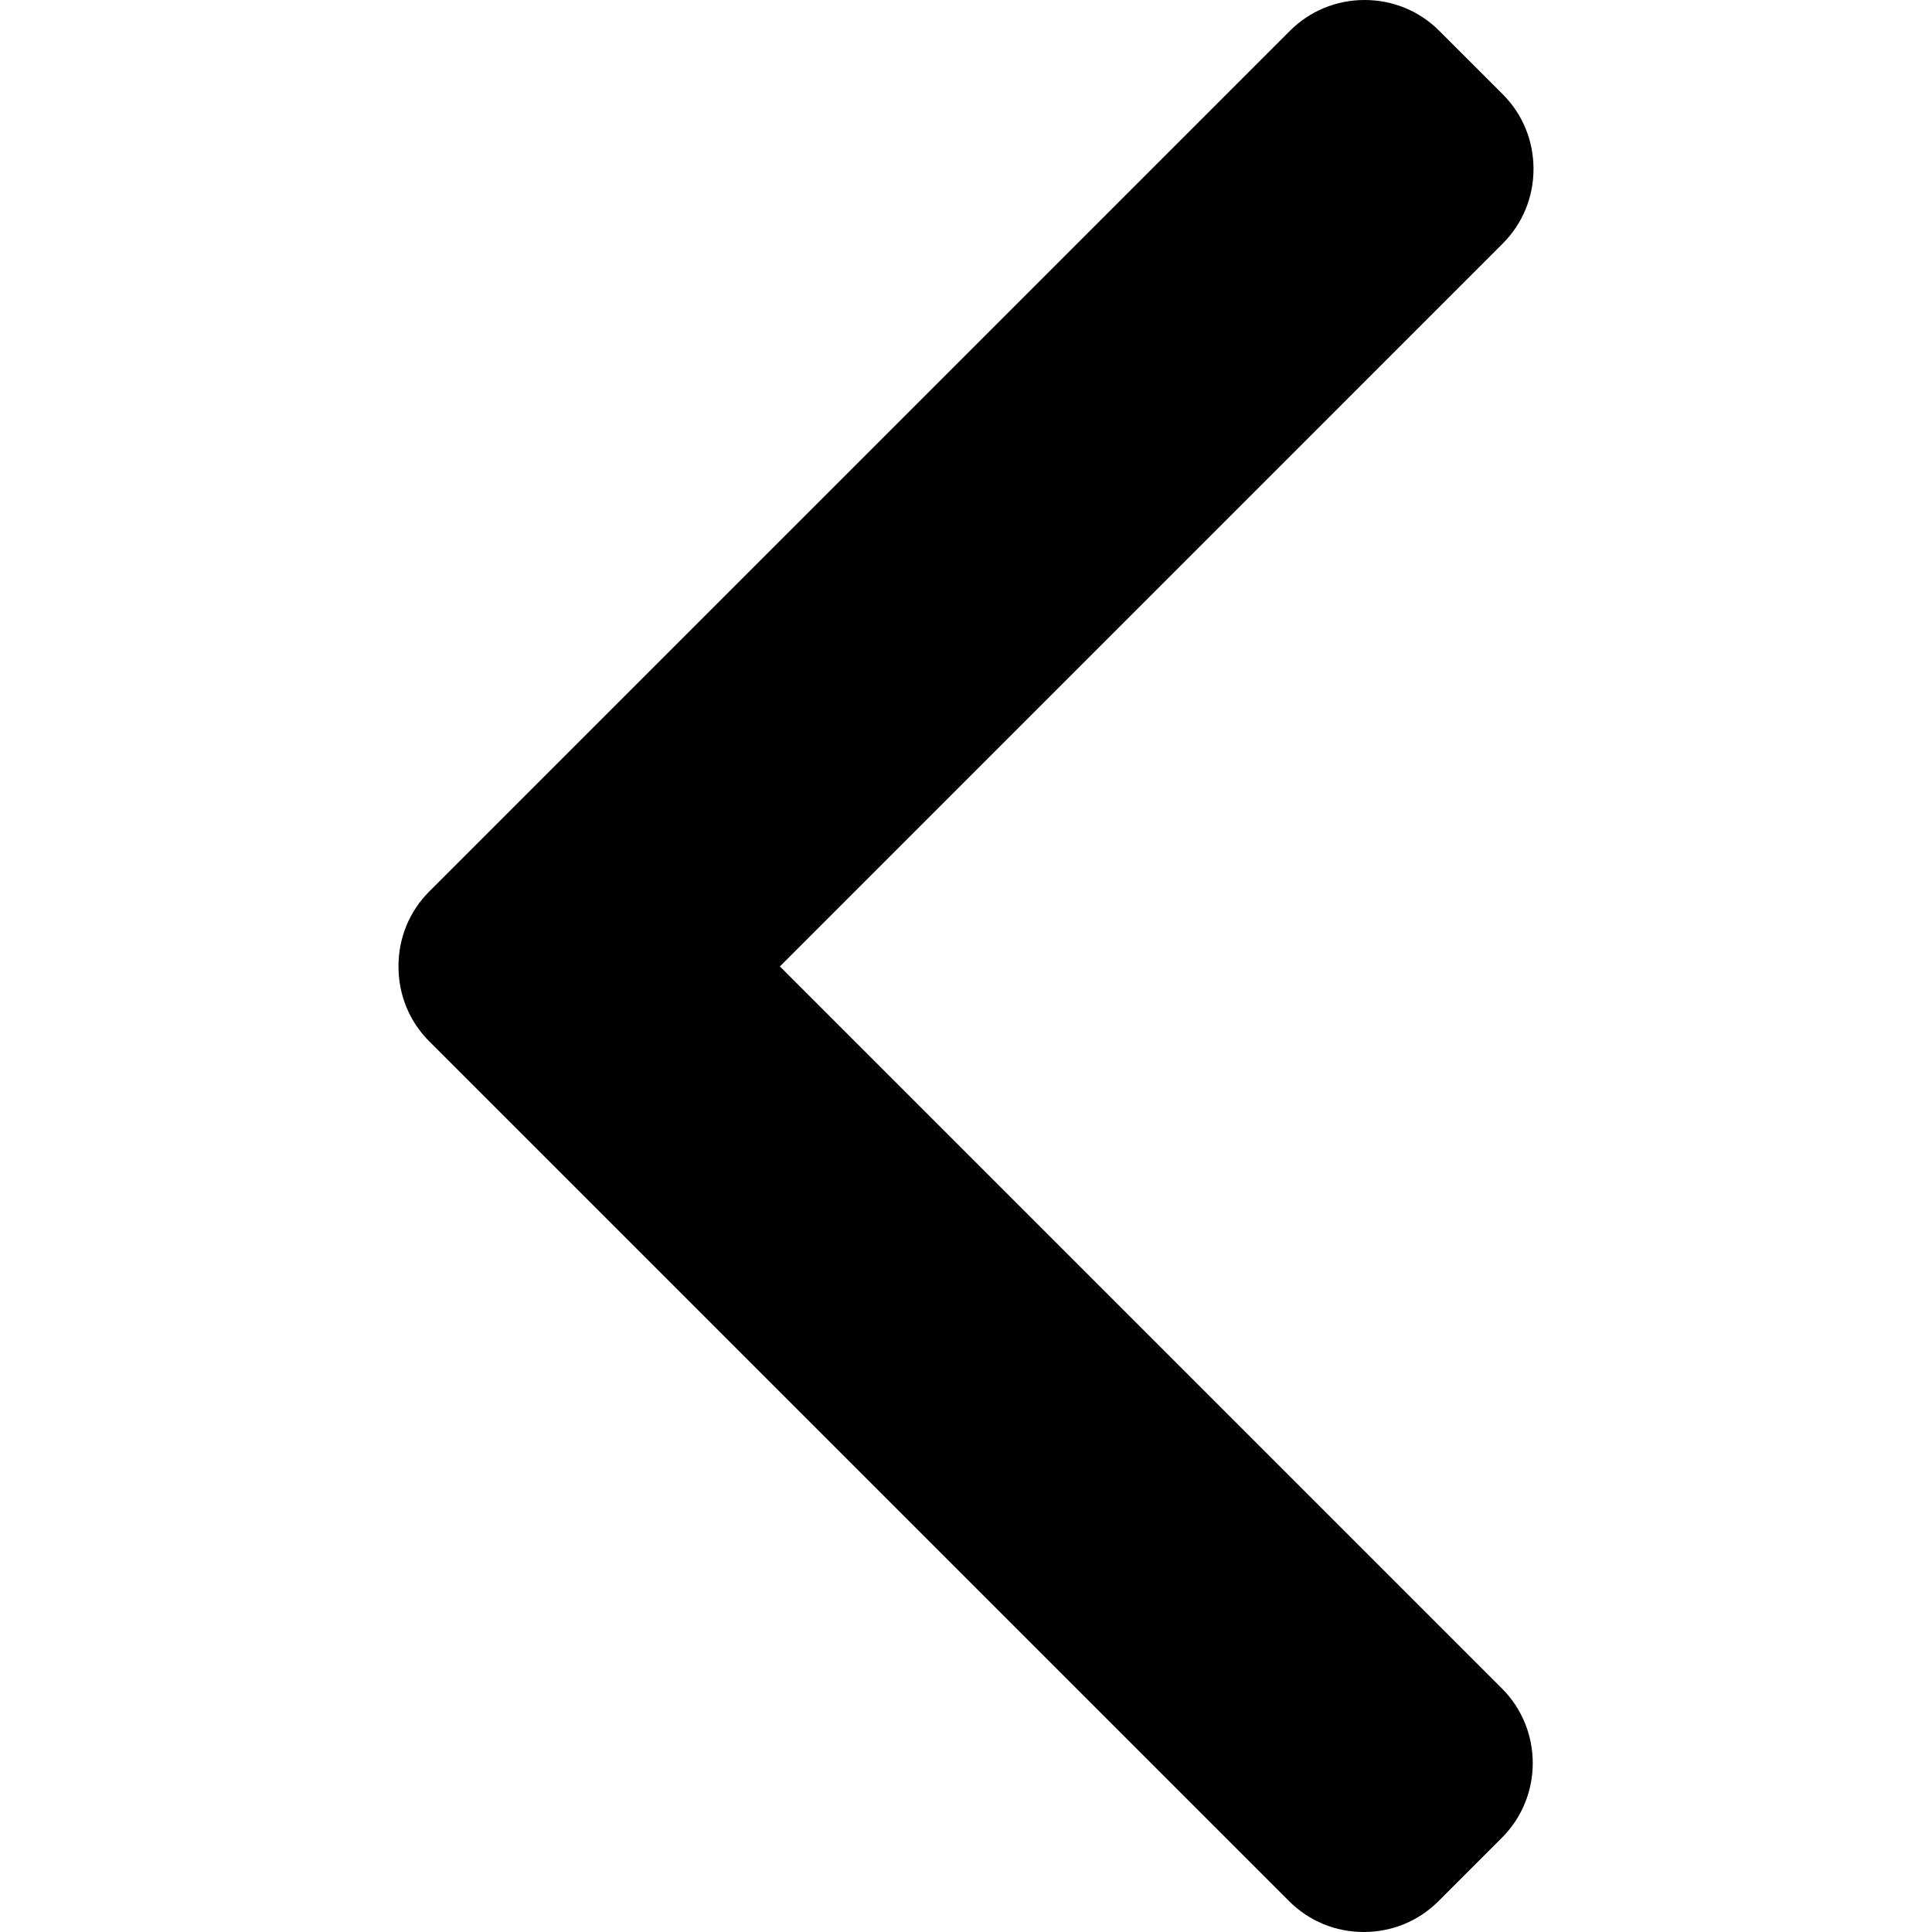
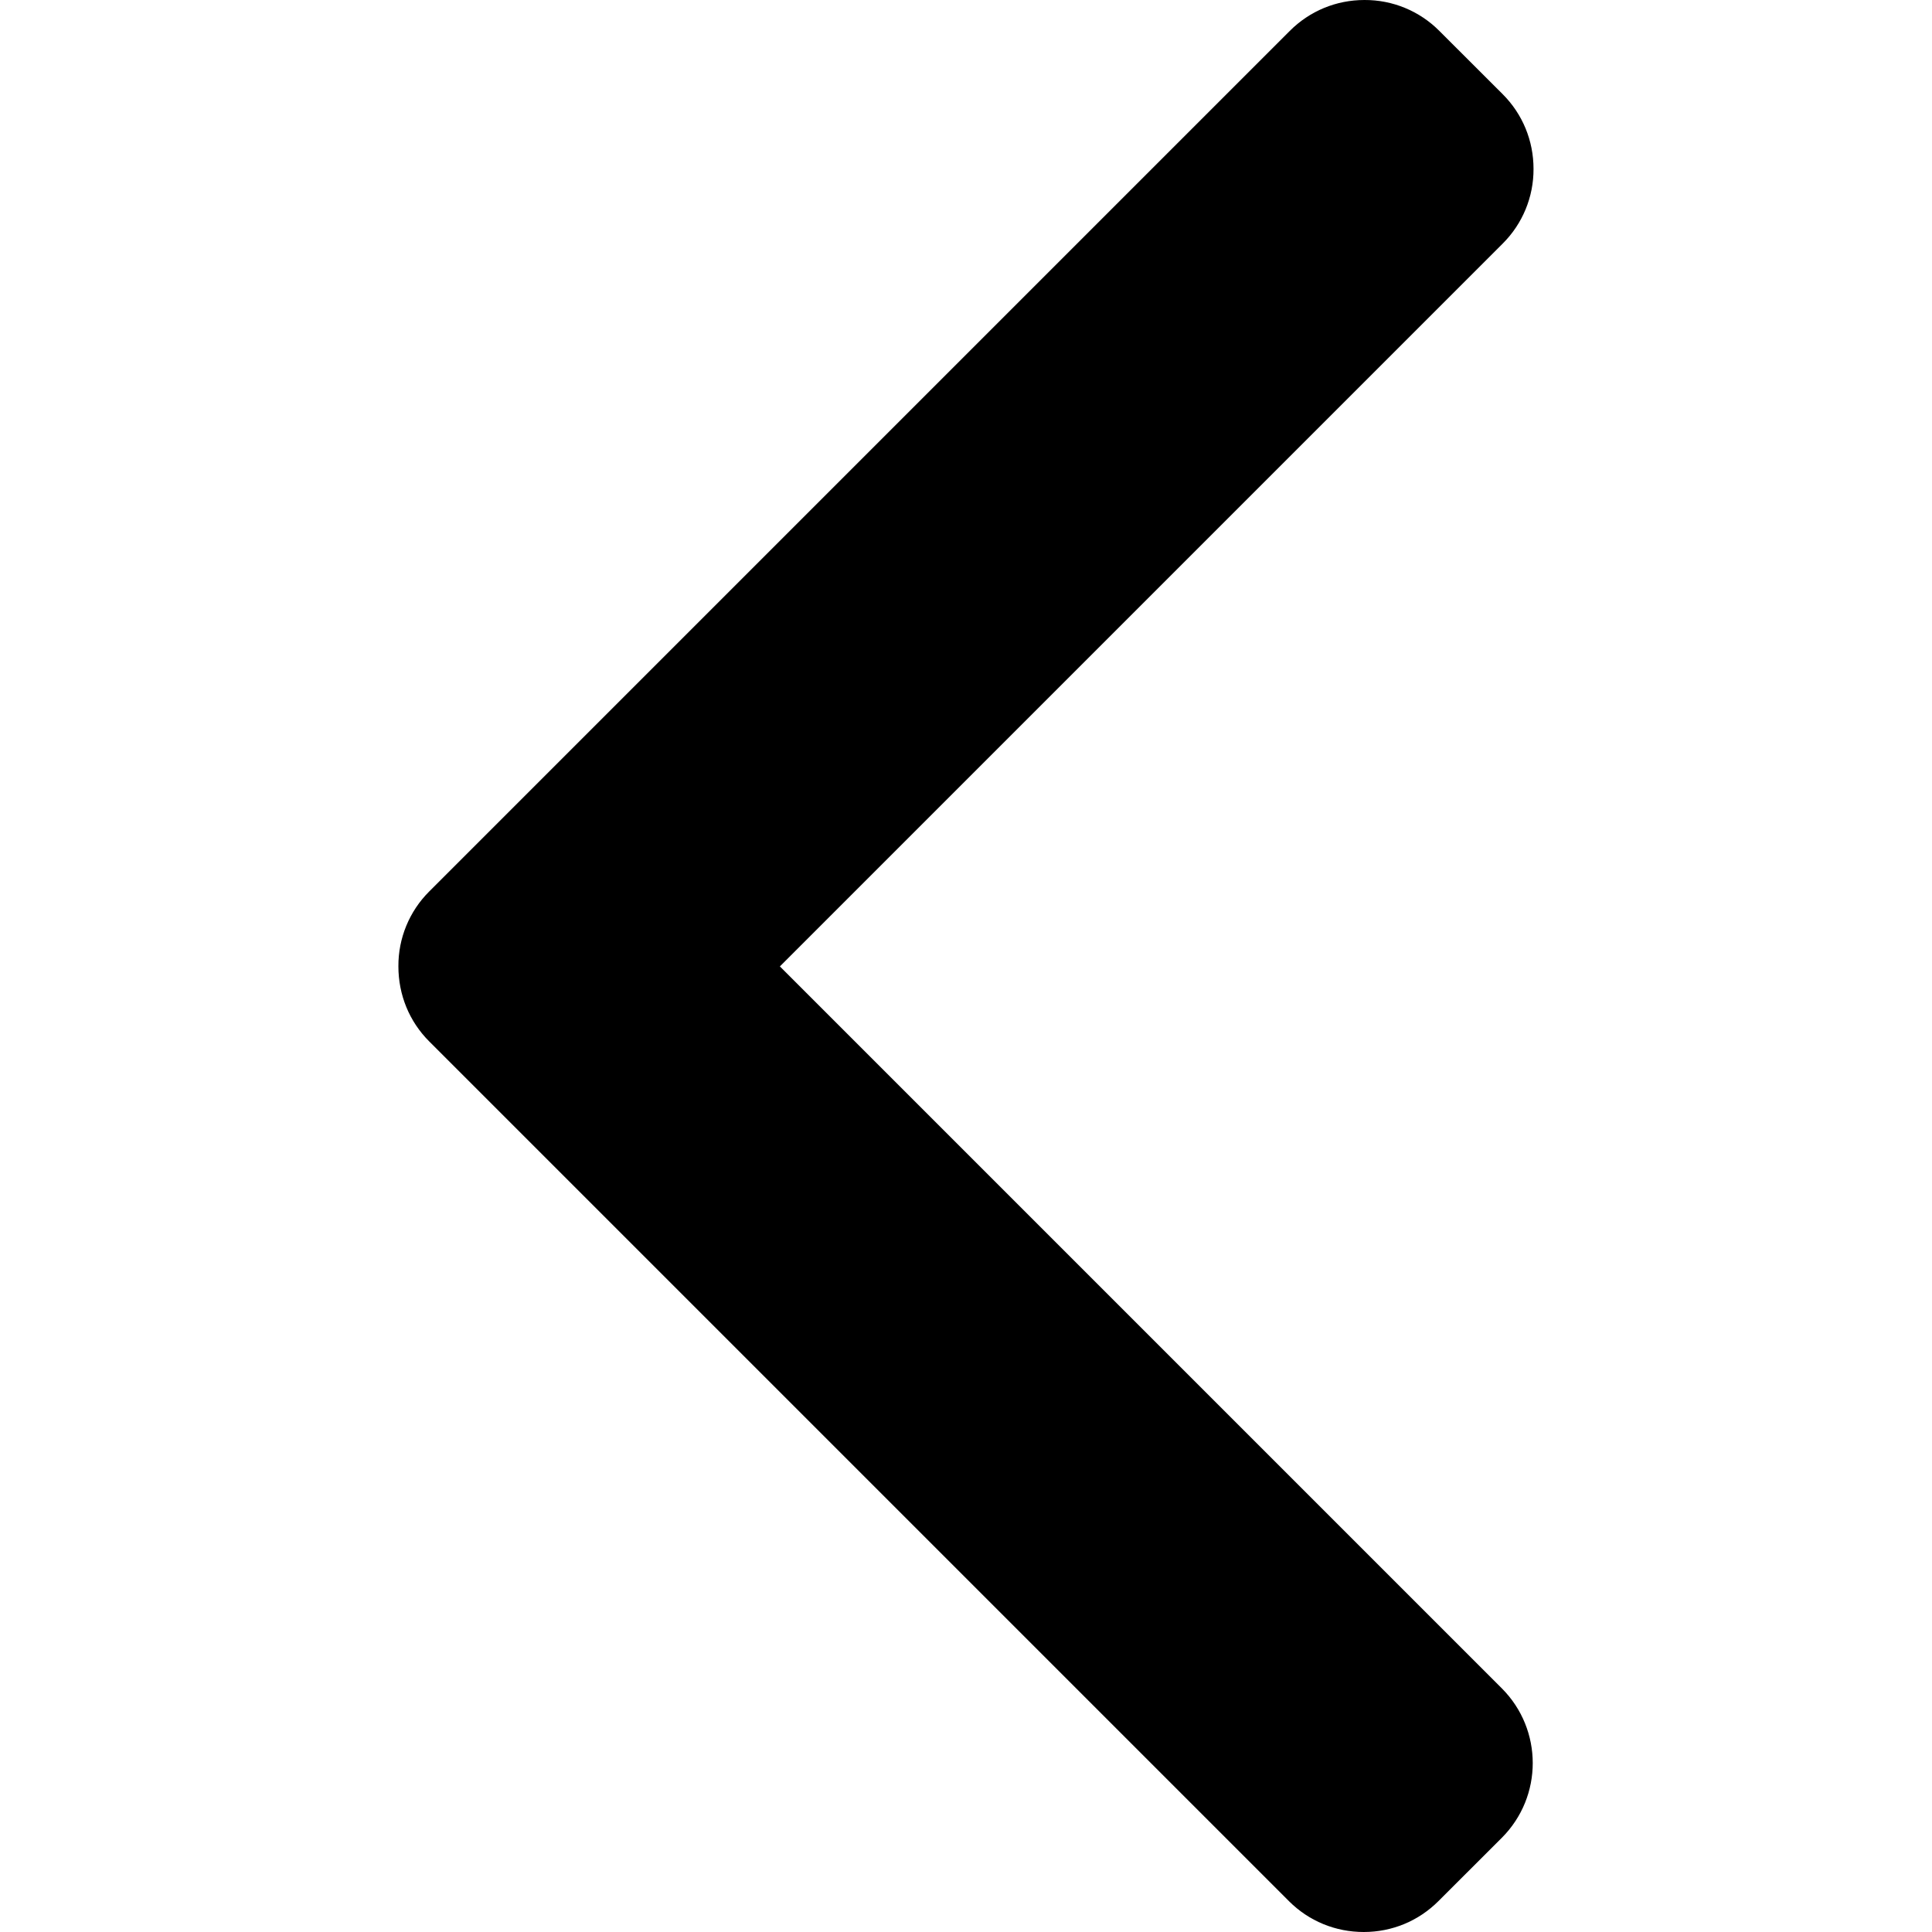
- <svg xmlns="http://www.w3.org/2000/svg" version="1.1" id="Layer_1" x="0px" y="0px" viewBox="0 0 24 24" xml:space="preserve" width="24" height="24">
-   <defs id="defs130" />
-   <g id="g95" transform="matrix(0.04878049,0,0,0.04878049,2.0737874e-6,-5.4e-7)">
-     <g id="g93">
-       <path d="M 198.608,246.104 382.664,62.04 c 5.068,-5.056 7.856,-11.816 7.856,-19.024 0,-7.212 -2.788,-13.968 -7.856,-19.032 L 366.536,7.864 C 361.476,2.792 354.712,0 347.504,0 340.296,0 333.54,2.792 328.476,7.864 L 109.328,227.008 c -5.084,5.08 -7.868,11.868 -7.848,19.084 -0.02,7.248 2.76,14.028 7.848,19.112 l 218.944,218.932 c 5.064,5.072 11.82,7.864 19.032,7.864 7.208,0 13.964,-2.792 19.032,-7.864 l 16.124,-16.12 c 10.492,-10.492 10.492,-27.572 0,-38.06 z" id="path91" />
-     </g>
-   </g>
-   <g id="g97" transform="translate(0,-468)" />
-   <g id="g99" transform="translate(0,-468)" />
-   <g id="g101" transform="translate(0,-468)" />
-   <g id="g103" transform="translate(0,-468)" />
-   <g id="g105" transform="translate(0,-468)" />
-   <g id="g107" transform="translate(0,-468)" />
-   <g id="g109" transform="translate(0,-468)" />
-   <g id="g111" transform="translate(0,-468)" />
-   <g id="g113" transform="translate(0,-468)" />
-   <g id="g115" transform="translate(0,-468)" />
-   <g id="g117" transform="translate(0,-468)" />
-   <g id="g119" transform="translate(0,-468)" />
-   <g id="g121" transform="translate(0,-468)" />
-   <g id="g123" transform="translate(0,-468)" />
-   <g id="g125" transform="translate(0,-468)" />
+ <svg xmlns="http://www.w3.org/2000/svg" width="24" height="24">
+   <path d="M9.688 12.005l8.979-8.979a1.3 1.3 0 00.383-.928c0-.351-.136-.681-.383-.928L17.88.384A1.302 1.302 0 0016.95 0c-.351 0-.68.136-.928.384l-10.69 10.69a1.302 1.302 0 00-.383.93c0 .354.135.685.383.933l10.68 10.68c.247.247.577.383.929.383.351 0 .68-.136.928-.384l.787-.786a1.314 1.314 0 000-1.857z" />
</svg>
